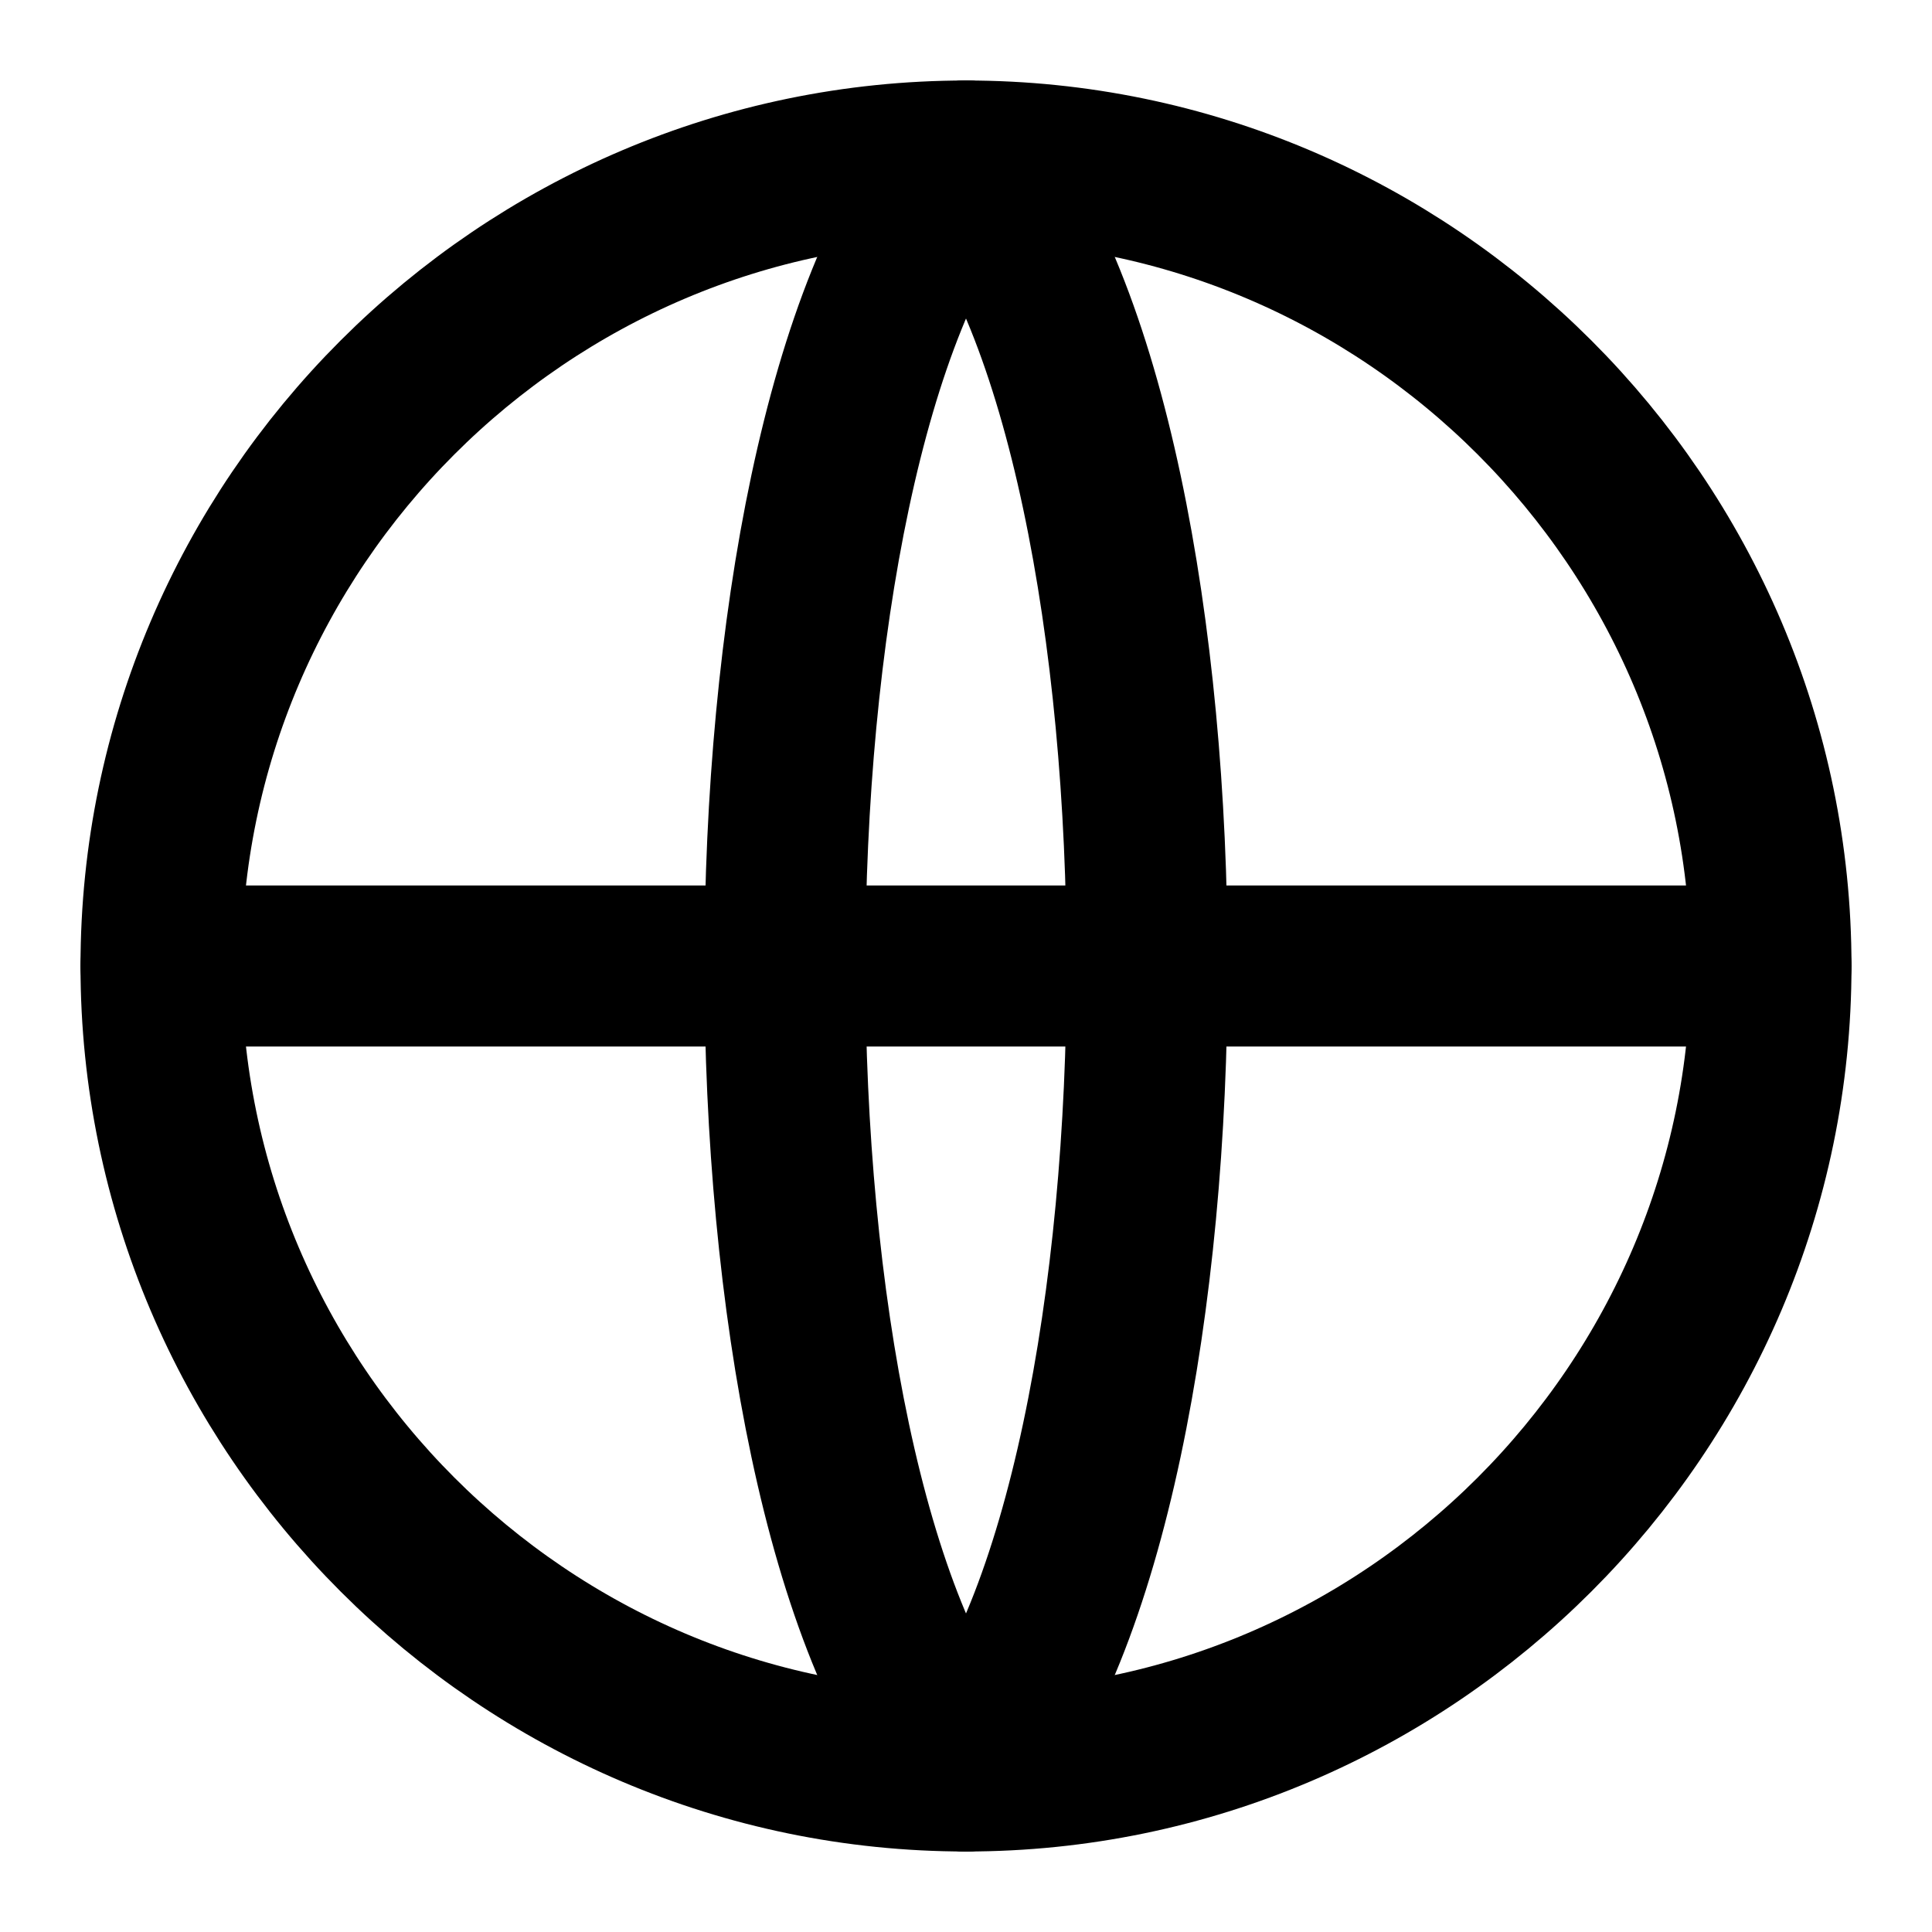
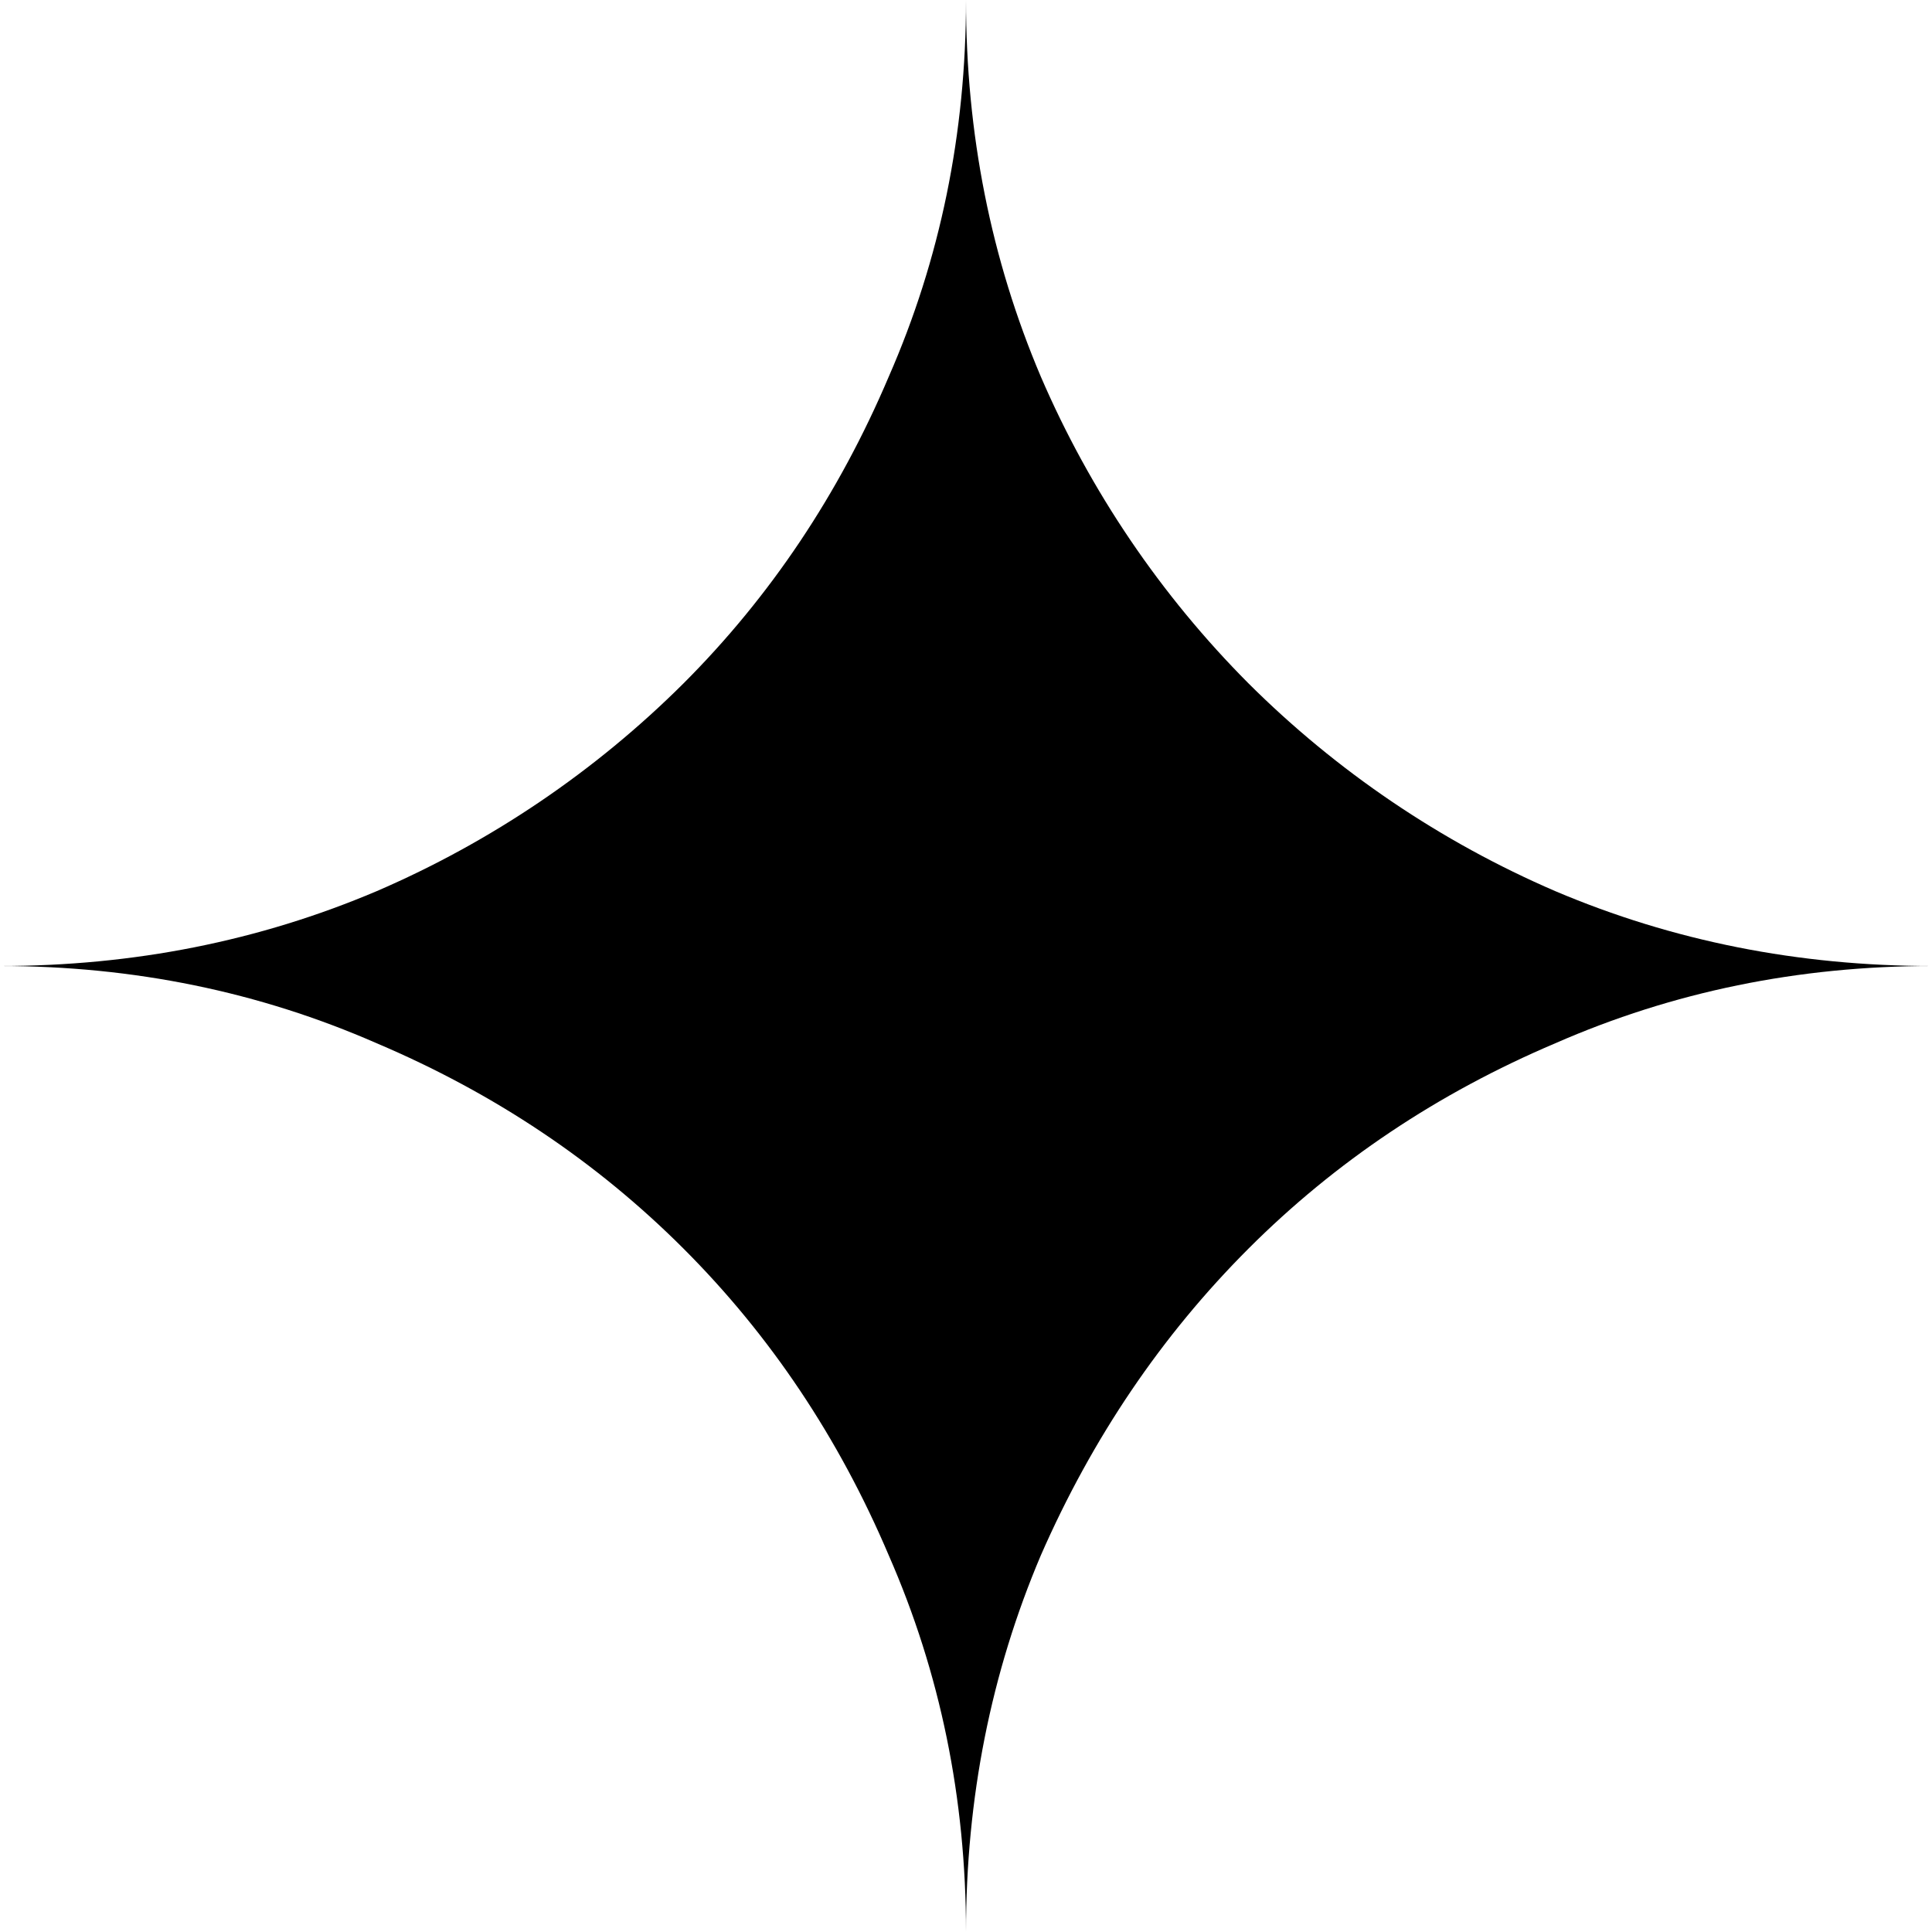
- <svg viewBox="0 0 24 24" fill="none" stroke="currentColor" stroke-width="2" stroke-linecap="round" stroke-linejoin="round">
-   <path d="M12 2C6.5 2 2 6.5 2 12s4.5 10 10 10 10-4.5 10-10S17.5 2 12 2" />
-   <path d="M12 2c3 3.5 3 16.5 0 20" />
-   <path d="M12 2c-3 3.5-3 16.5 0 20" />
-   <line x1="2" y1="12" x2="22" y2="12" />
+ <svg xmlns="http://www.w3.org/2000/svg" role="img" viewBox="0 0 24 24">
+   <path d="M11.04 19.32Q12 21.51 12 24q0-2.49.93-4.68.96-2.19 2.58-3.81t3.81-2.55Q21.51 12 24 12q-2.49 0-4.68-.93a12.3 12.3 0 0 1-3.81-2.58 12.3 12.3 0 0 1-2.58-3.81Q12 2.49 12 0q0 2.49-.96 4.68-.93 2.19-2.55 3.81a12.3 12.3 0 0 1-3.81 2.58Q2.49 12 0 12q2.49 0 4.68.96 2.19.93 3.81 2.55t2.55 3.81" />
</svg>
